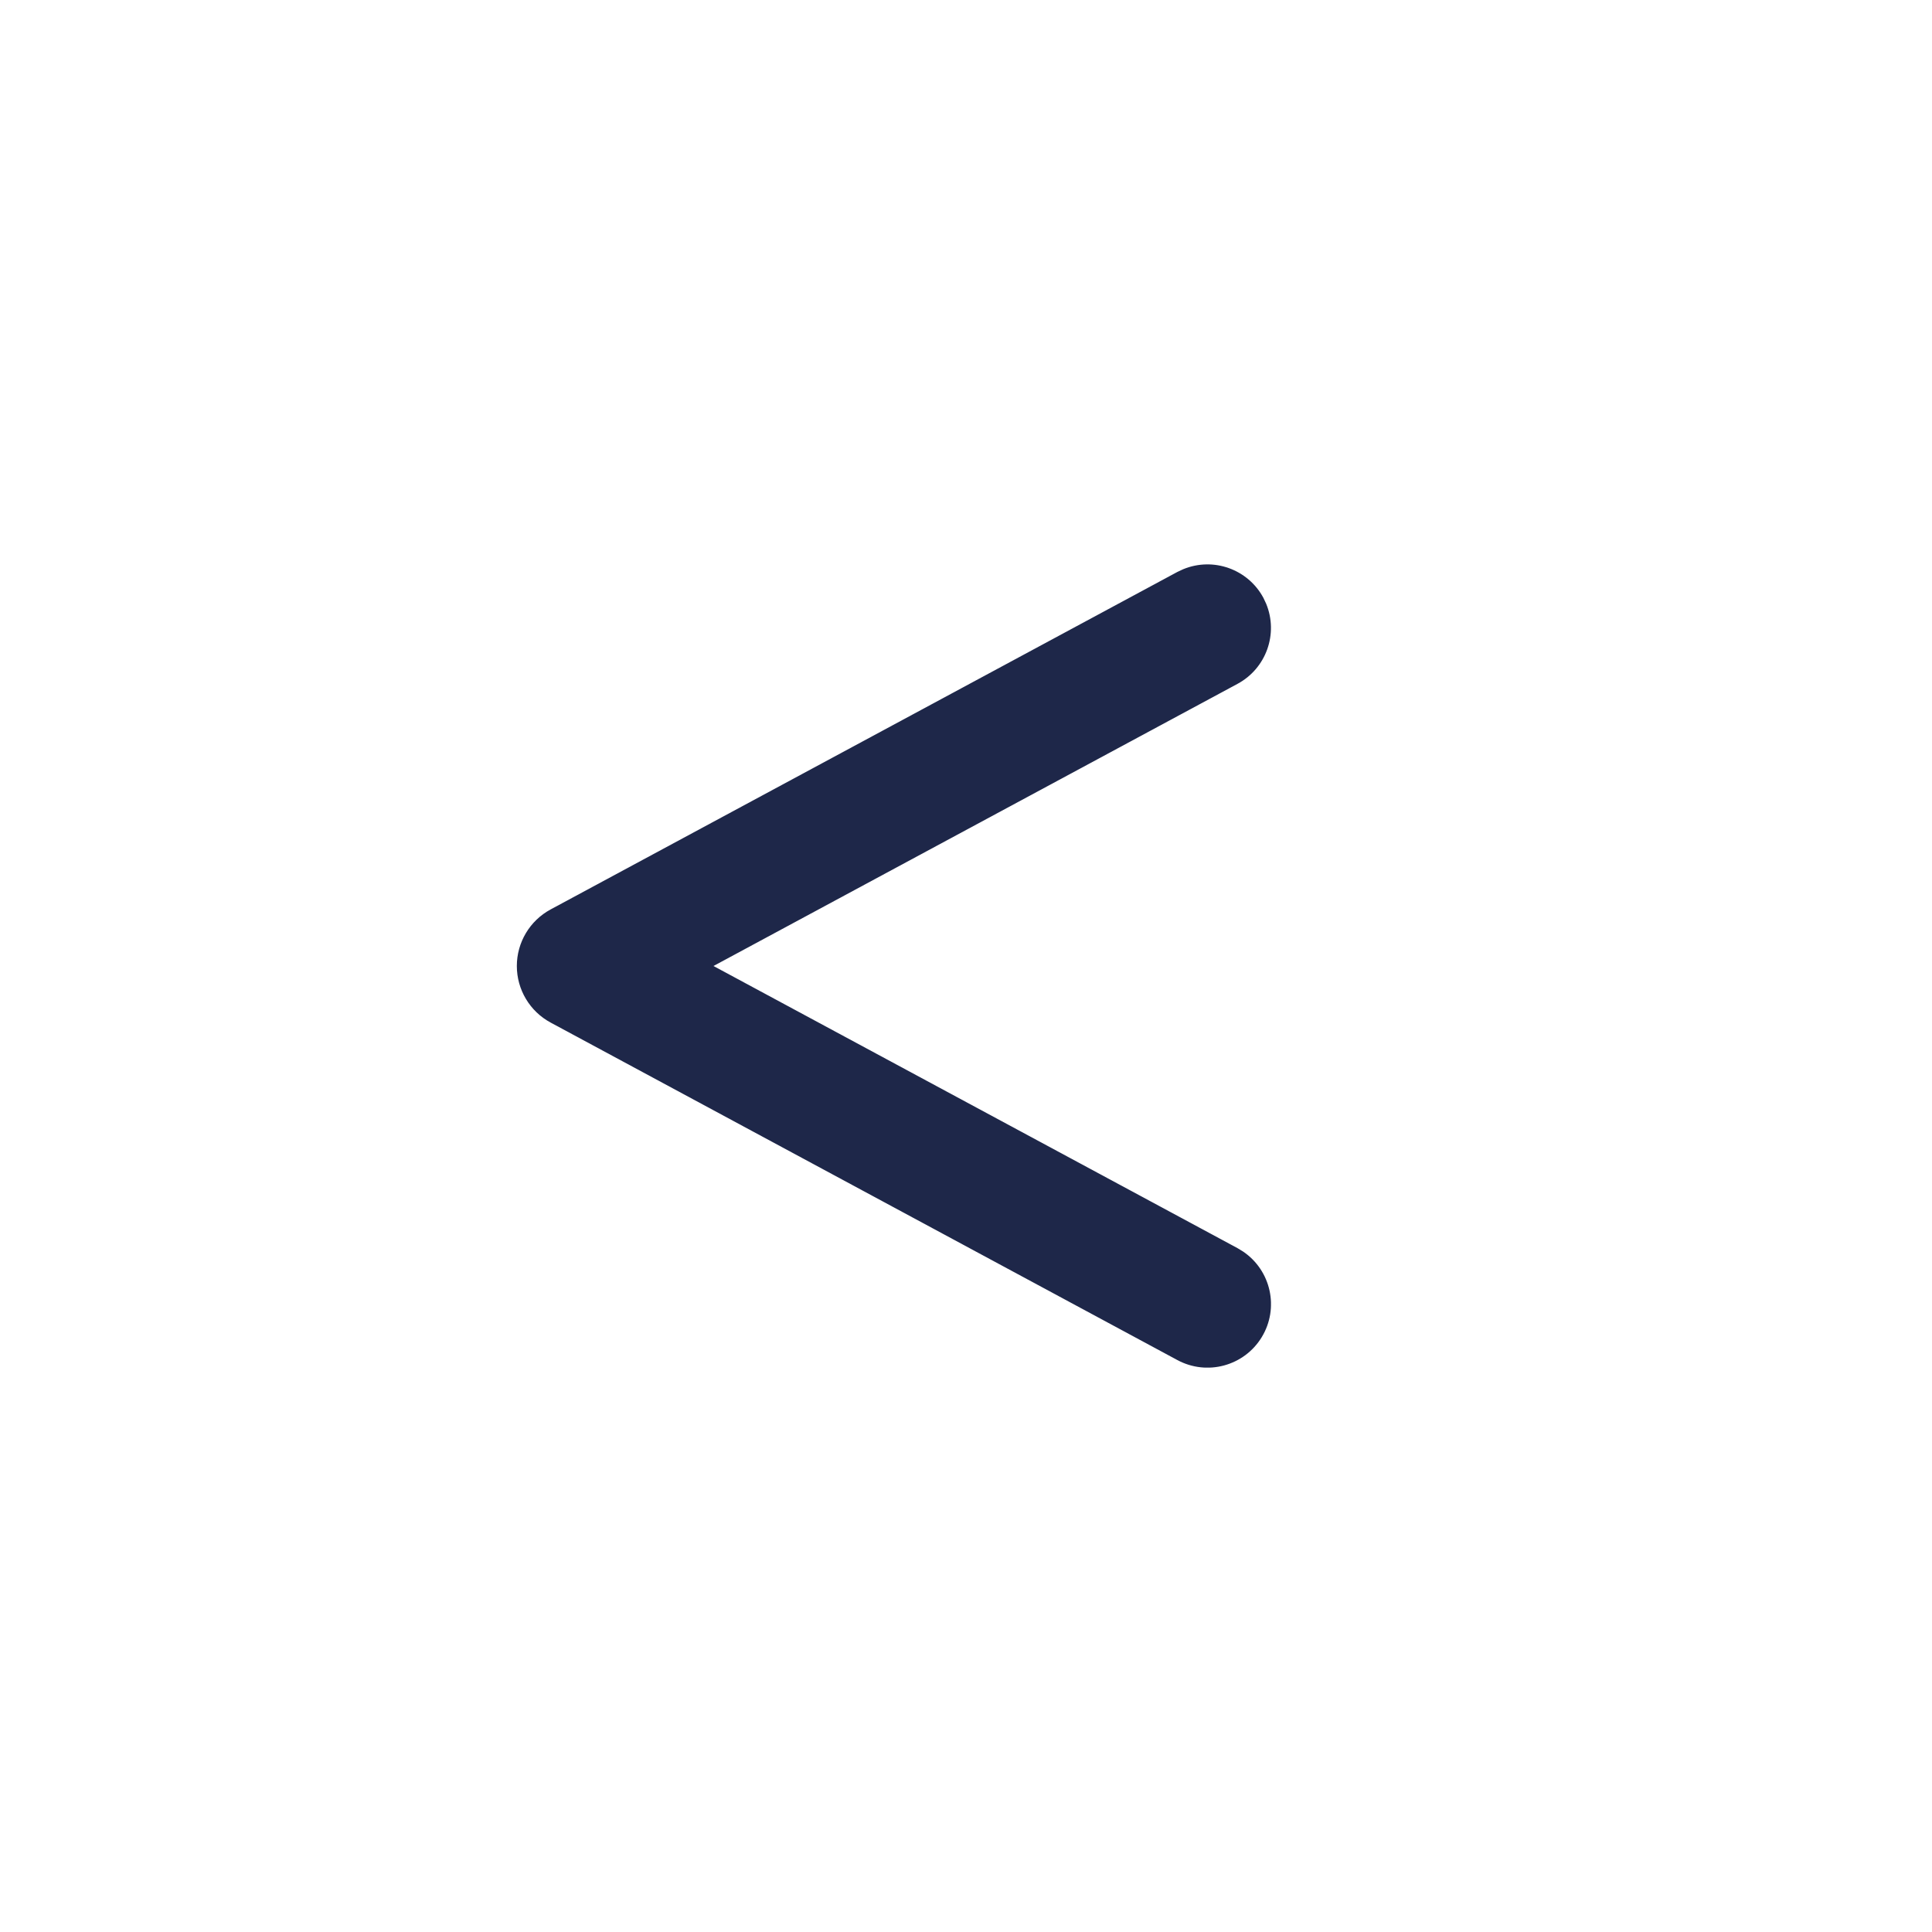
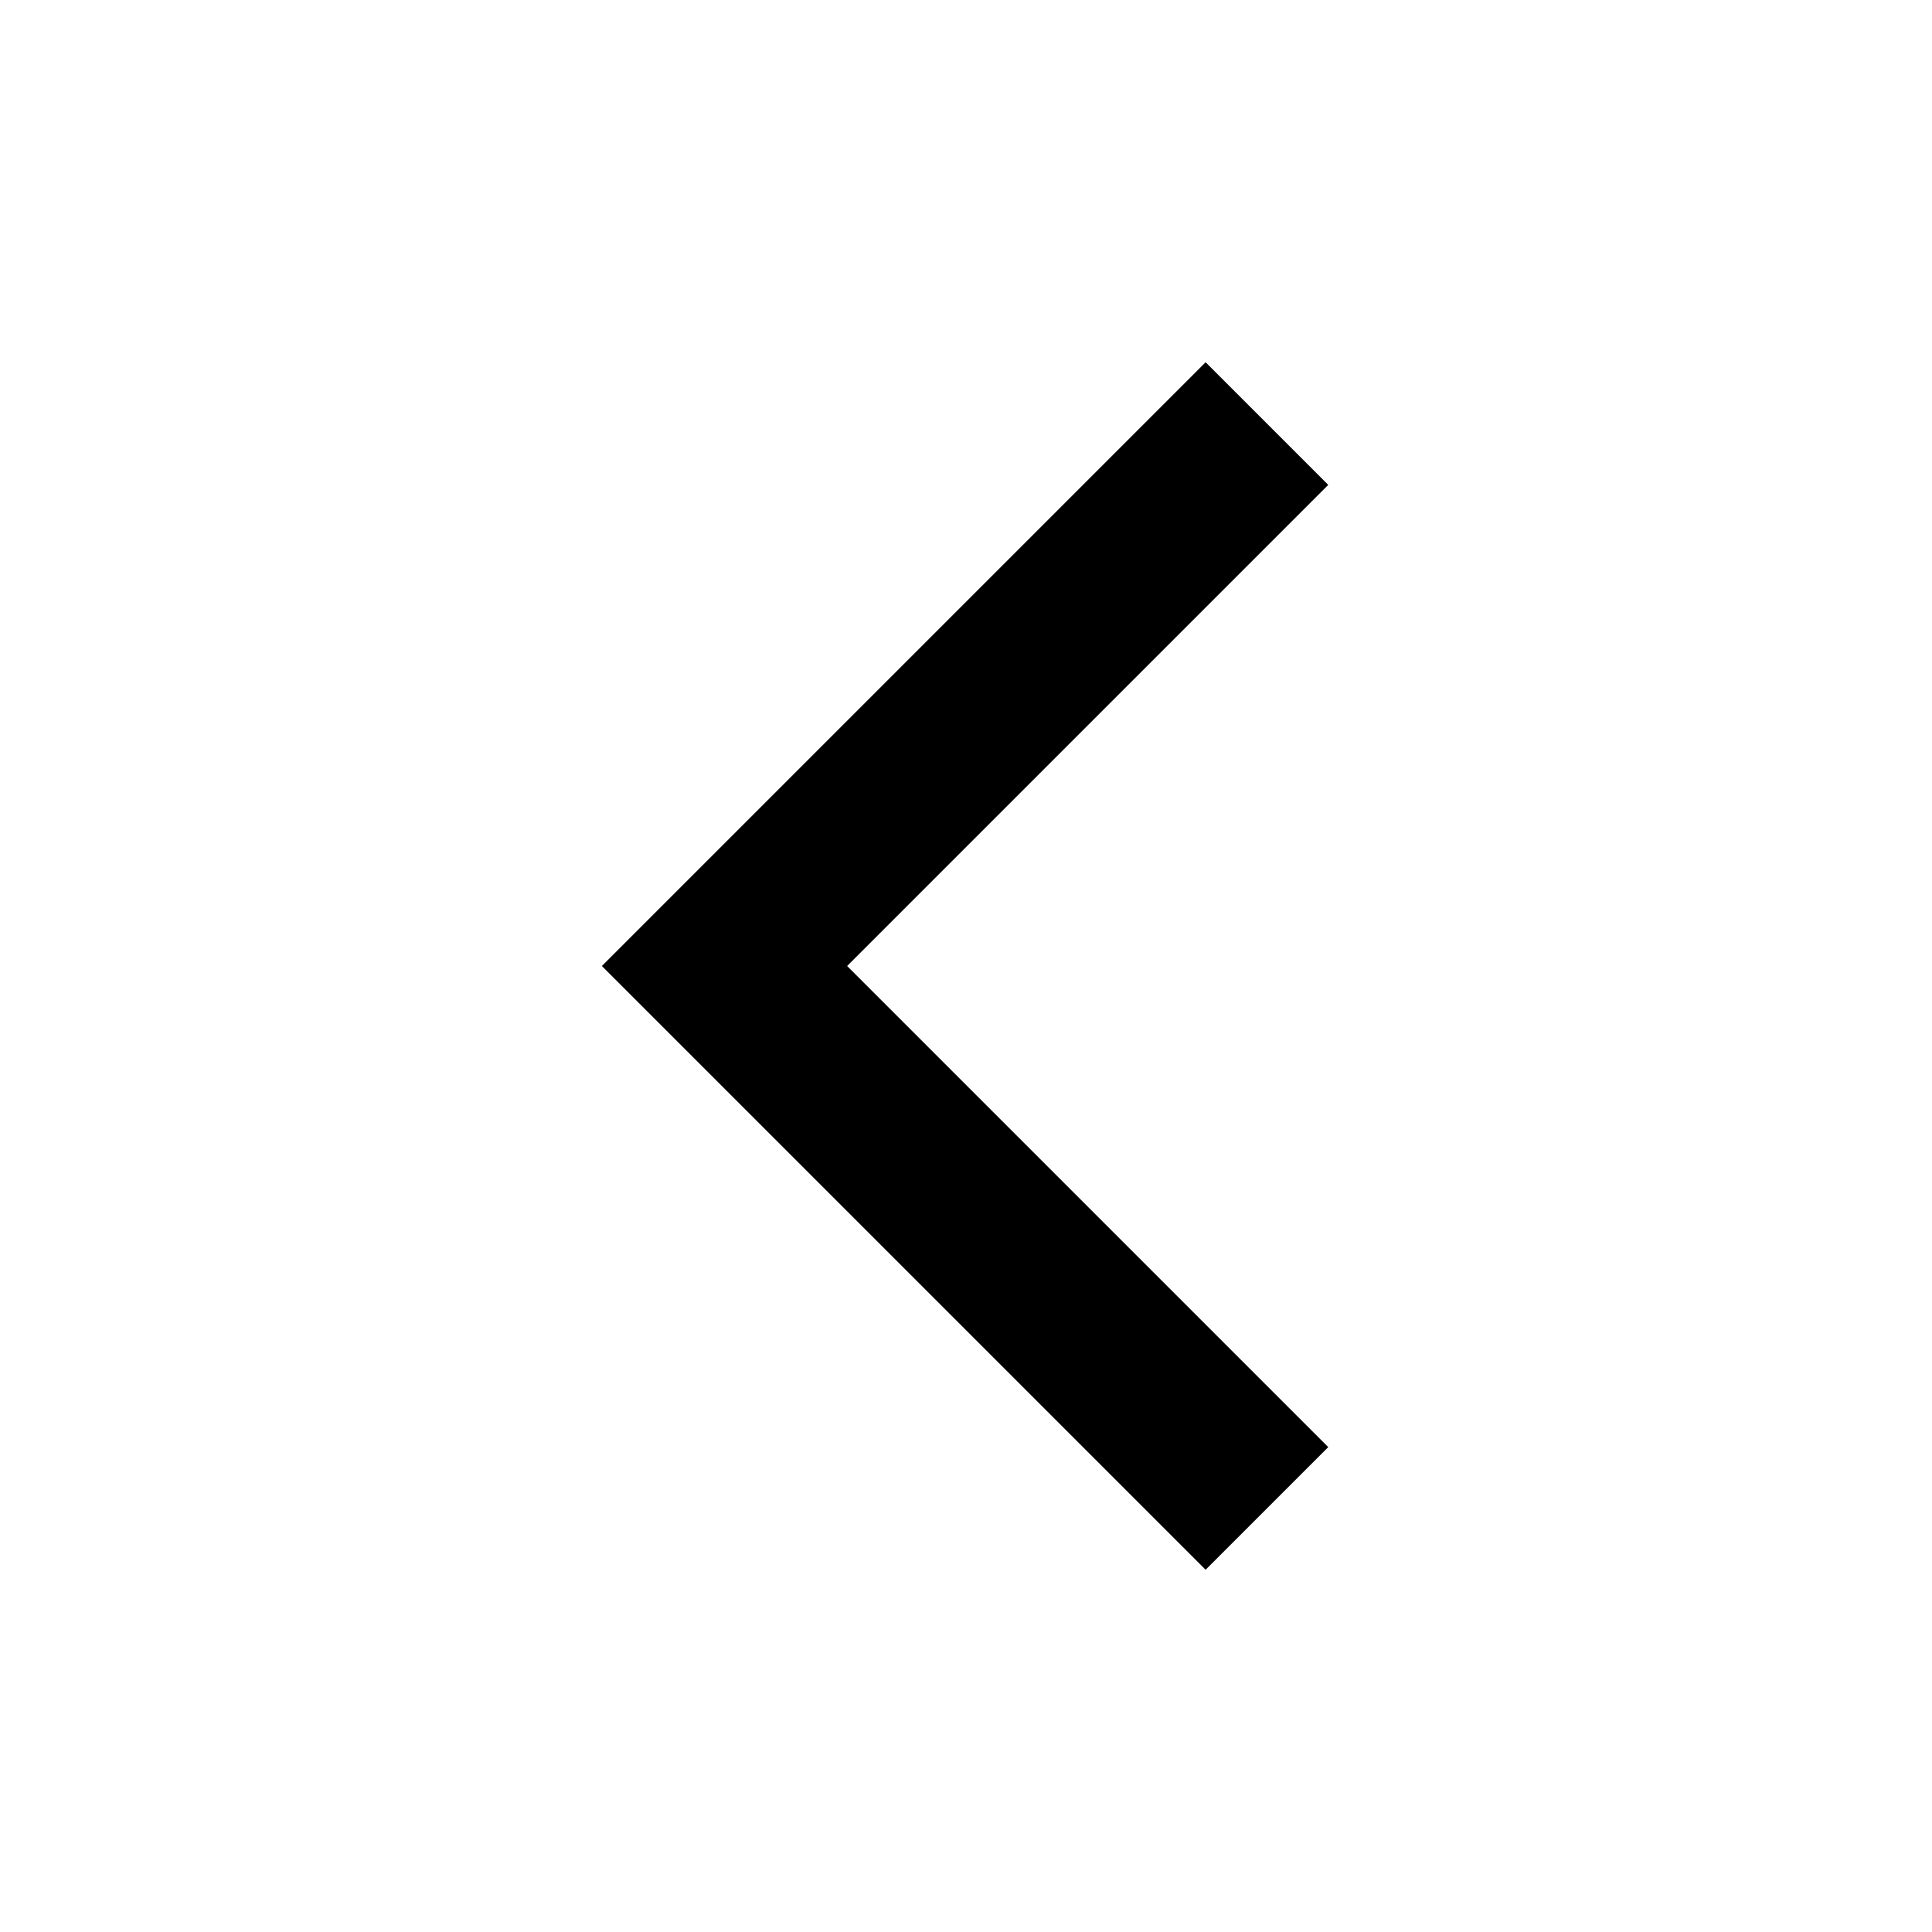
- <svg xmlns="http://www.w3.org/2000/svg" width="40" height="40" viewBox="0 0 40 40">
-   <defs>
-     <clipPath id="1zvecsq75a">
-       <path d="M5370 0v5280H0V0h5370z" />
-     </clipPath>
-     <clipPath id="zwqgu4xoxb">
-       <path d="M13.797.1a1.315 1.315 0 0 1 1.66.592l.057.121a1.315 1.315 0 0 1-.592 1.66L4.072 8.315l10.85 5.842.115.07a1.315 1.315 0 0 1-1.362 2.246L.7 9.486a1.33 1.33 0 0 1 0-2.342L13.675.157z" />
-     </clipPath>
-   </defs>
-   <g clip-path="url(#1zvecsq75a)" transform="translate(-1527 -106)">
-     <g clip-path="url(#zwqgu4xoxb)" transform="translate(1537.7 117.685)">
-       <path fill="#1e2749" d="M0 0h15.614v16.63H0V0z" />
-     </g>
+ <svg xmlns="http://www.w3.org/2000/svg" version="1.0" width="512pt" height="512pt" viewBox="0 0 512 512" preserveAspectRatio="xMidYMid meet">
+   <g transform="translate(0,512) scale(0.1,-0.1)" fill="#000000" stroke="none">
+     <path d="M2395 3360 l-800 -800 800 -800 800 -800 162 162 163 163 -637 637 -638 638 638 638 637 637 -163 163 -162 162 -800 -800z" />
  </g>
</svg>
